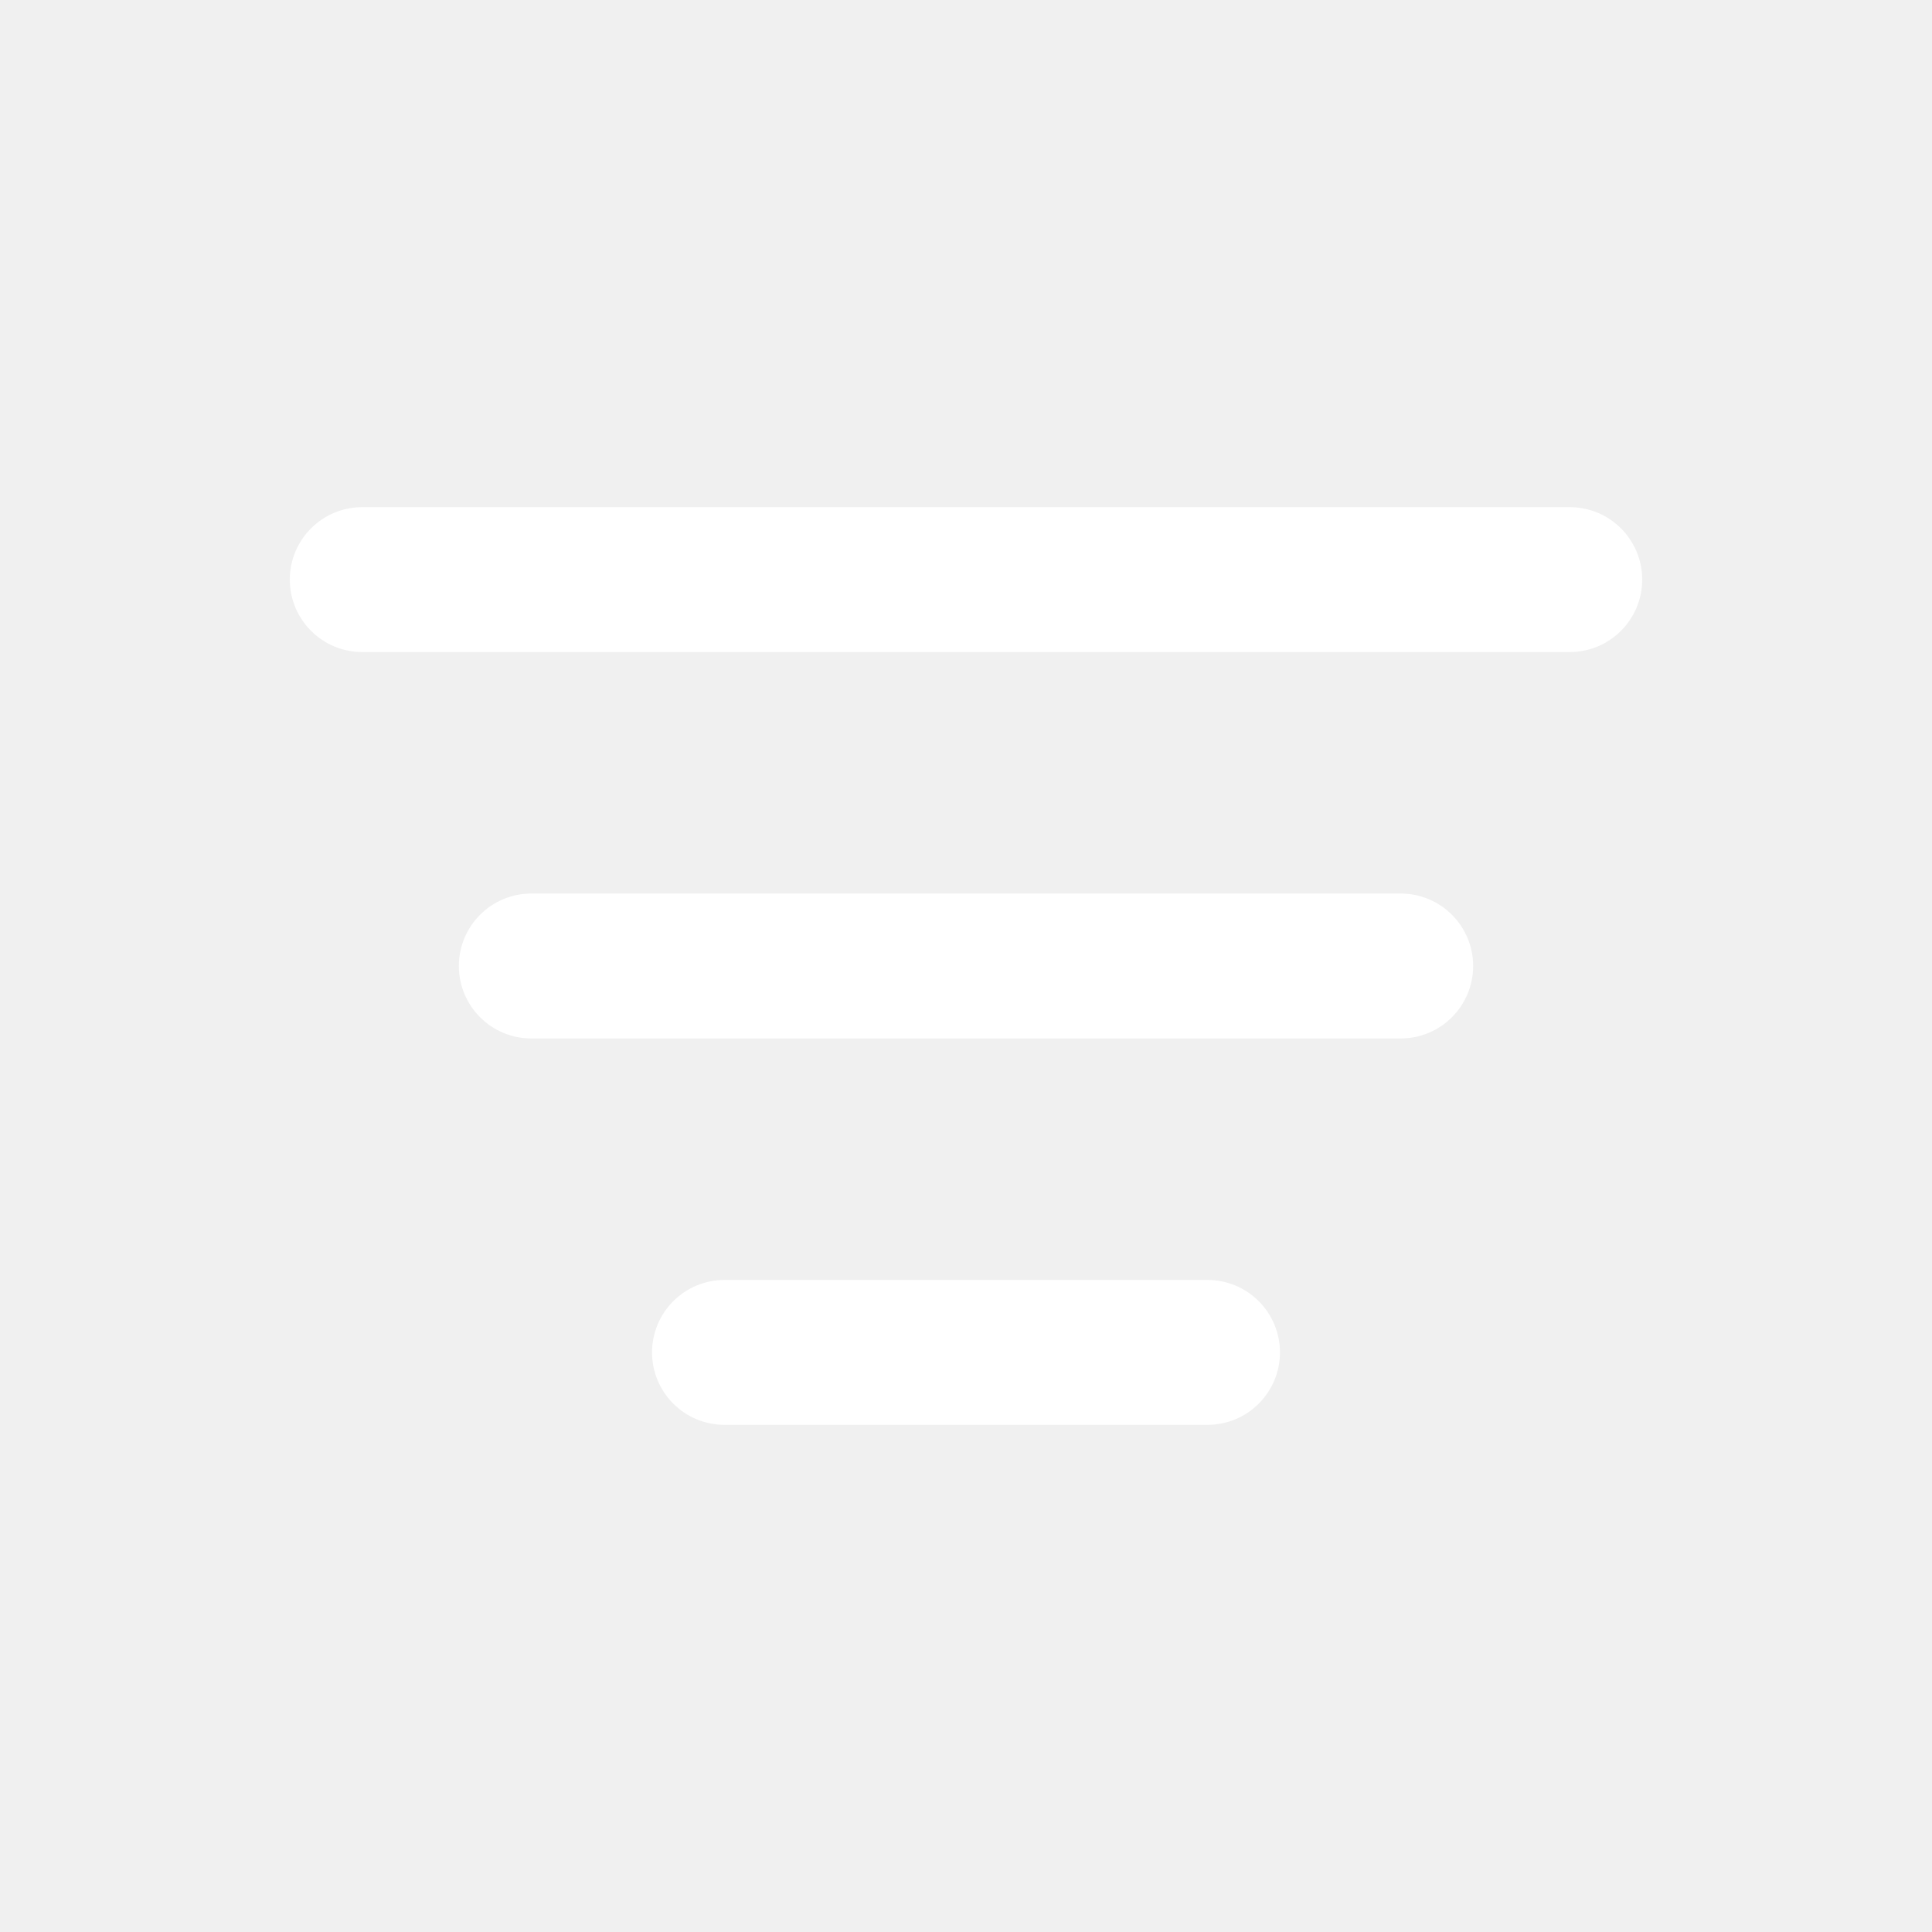
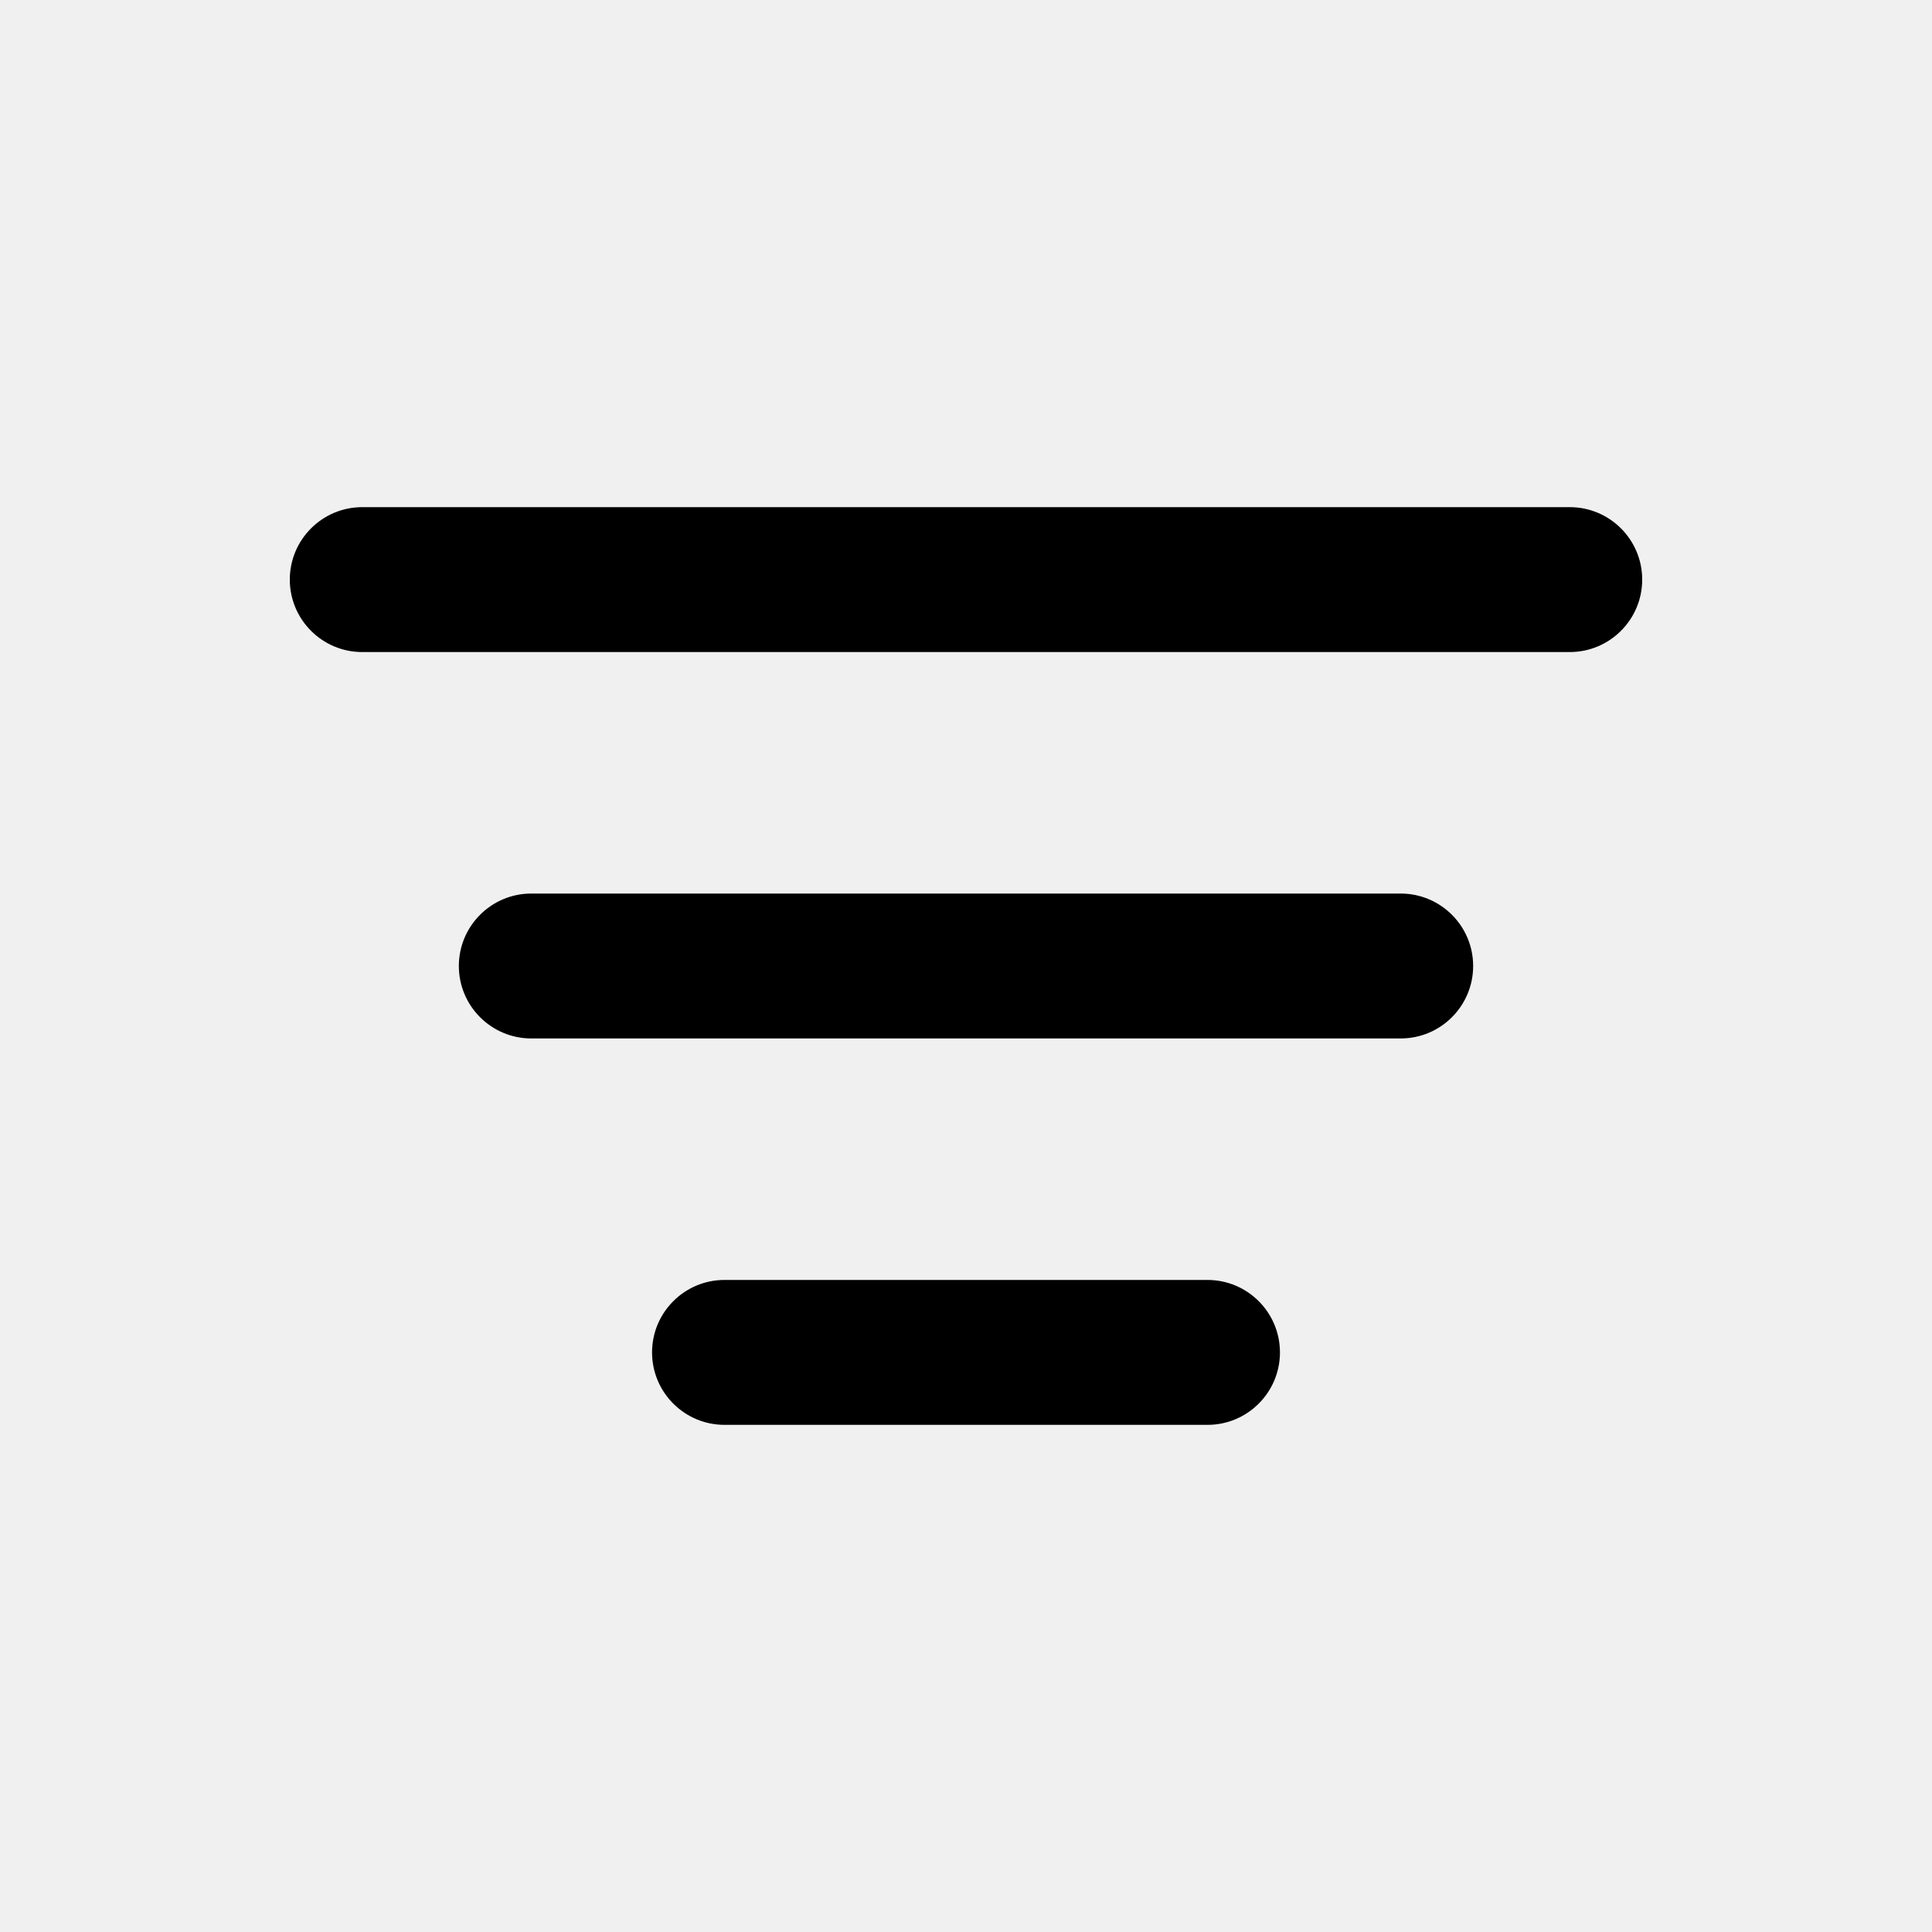
<svg xmlns="http://www.w3.org/2000/svg" width="20" height="20" viewBox="0 0 20 20" fill="none">
-   <path d="M3 6C3 5.586 3.336 5.25 3.75 5.25H16.25C16.664 5.25 17 5.586 17 6C17 6.414 16.664 6.75 16.25 6.75H3.75C3.336 6.75 3 6.414 3 6Z" fill="#fff" />
-   <path d="M6.75 14C6.75 13.586 7.086 13.25 7.5 13.25H12.5C12.914 13.25 13.25 13.586 13.25 14C13.25 14.414 12.914 14.75 12.5 14.75H7.5C7.086 14.75 6.75 14.414 6.75 14Z" fill="#fff" />
-   <path d="M5.5 9.25C5.086 9.25 4.75 9.586 4.75 10C4.75 10.414 5.086 10.75 5.5 10.75H14.5C14.914 10.75 15.25 10.414 15.25 10C15.25 9.586 14.914 9.25 14.5 9.25H5.5Z" fill="#fff" />
+   <path d="M3 6C3 5.586 3.336 5.25 3.75 5.25H16.25C16.664 5.25 17 5.586 17 6C17 6.414 16.664 6.75 16.25 6.75H3.75C3.336 6.75 3 6.414 3 6Z" fill="#000" />
+   <path d="M6.75 14C6.75 13.586 7.086 13.25 7.5 13.25H12.5C12.914 13.25 13.25 13.586 13.25 14C13.25 14.414 12.914 14.75 12.5 14.75H7.5C7.086 14.75 6.75 14.414 6.75 14Z" fill="#000" />
+   <path d="M5.5 9.25C5.086 9.25 4.75 9.586 4.75 10C4.75 10.414 5.086 10.75 5.5 10.75H14.5C14.914 10.75 15.25 10.414 15.25 10C15.25 9.586 14.914 9.25 14.5 9.25H5.5Z" fill="#000" />
</svg>
